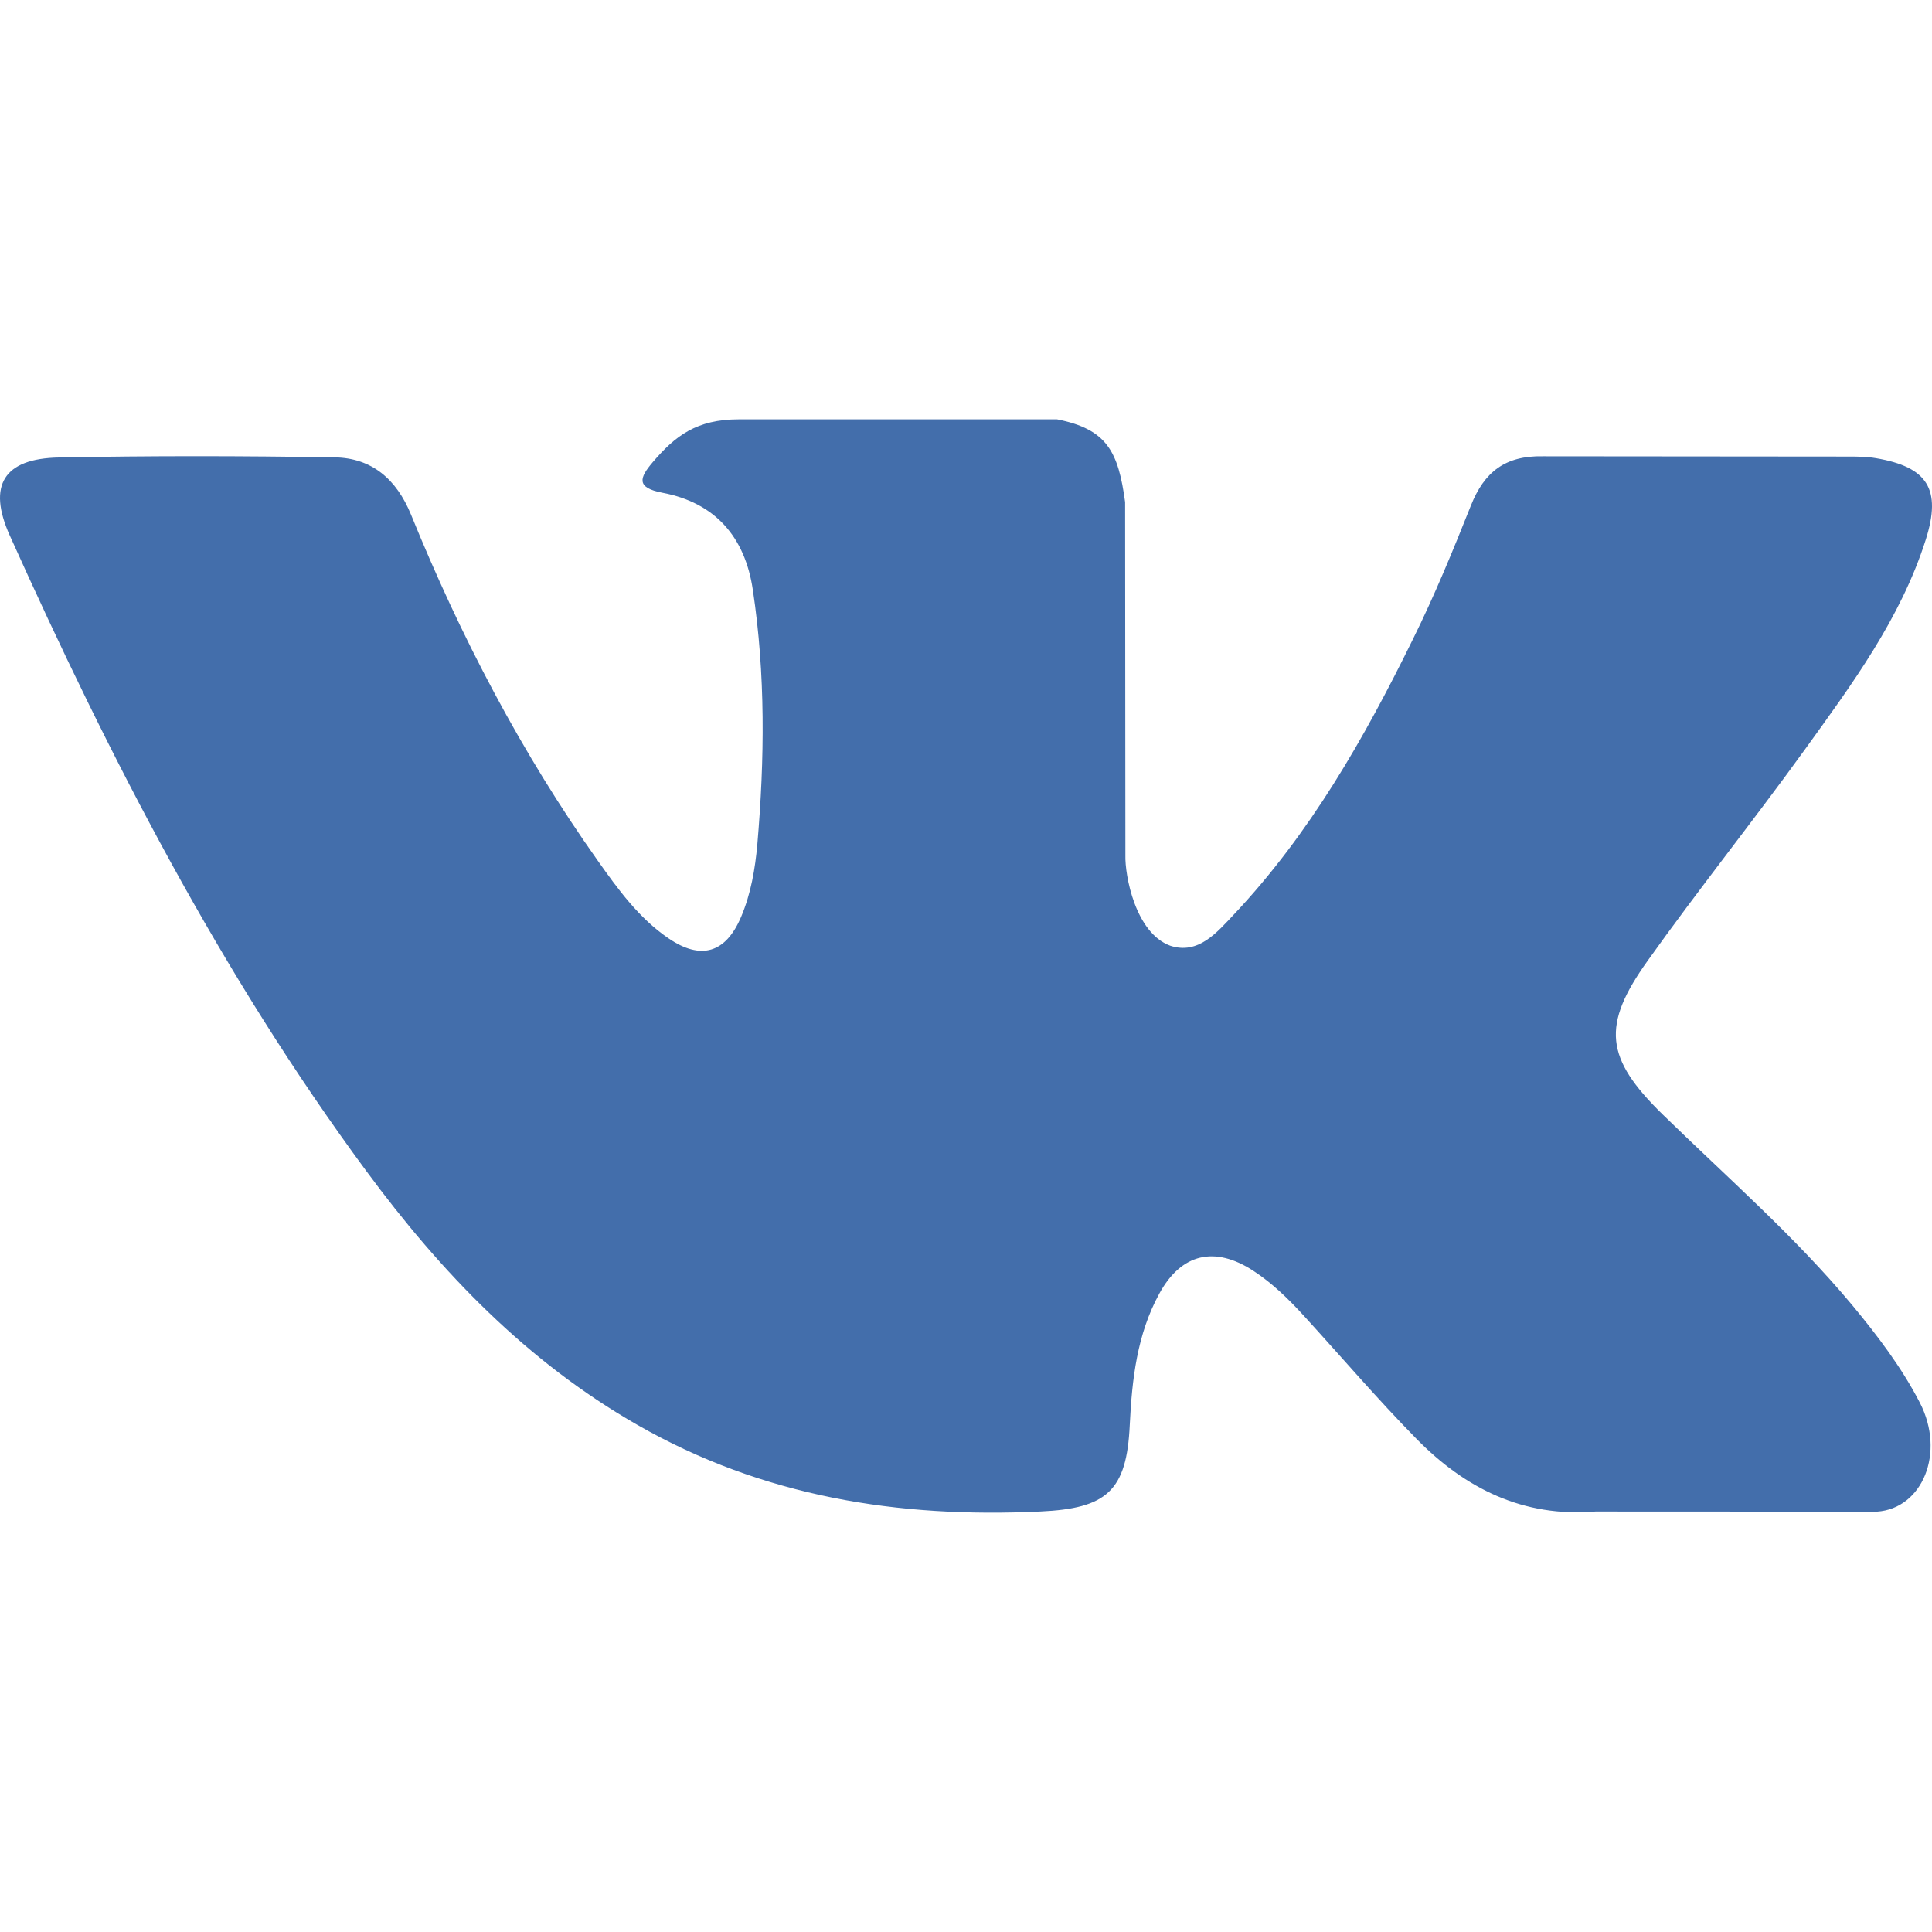
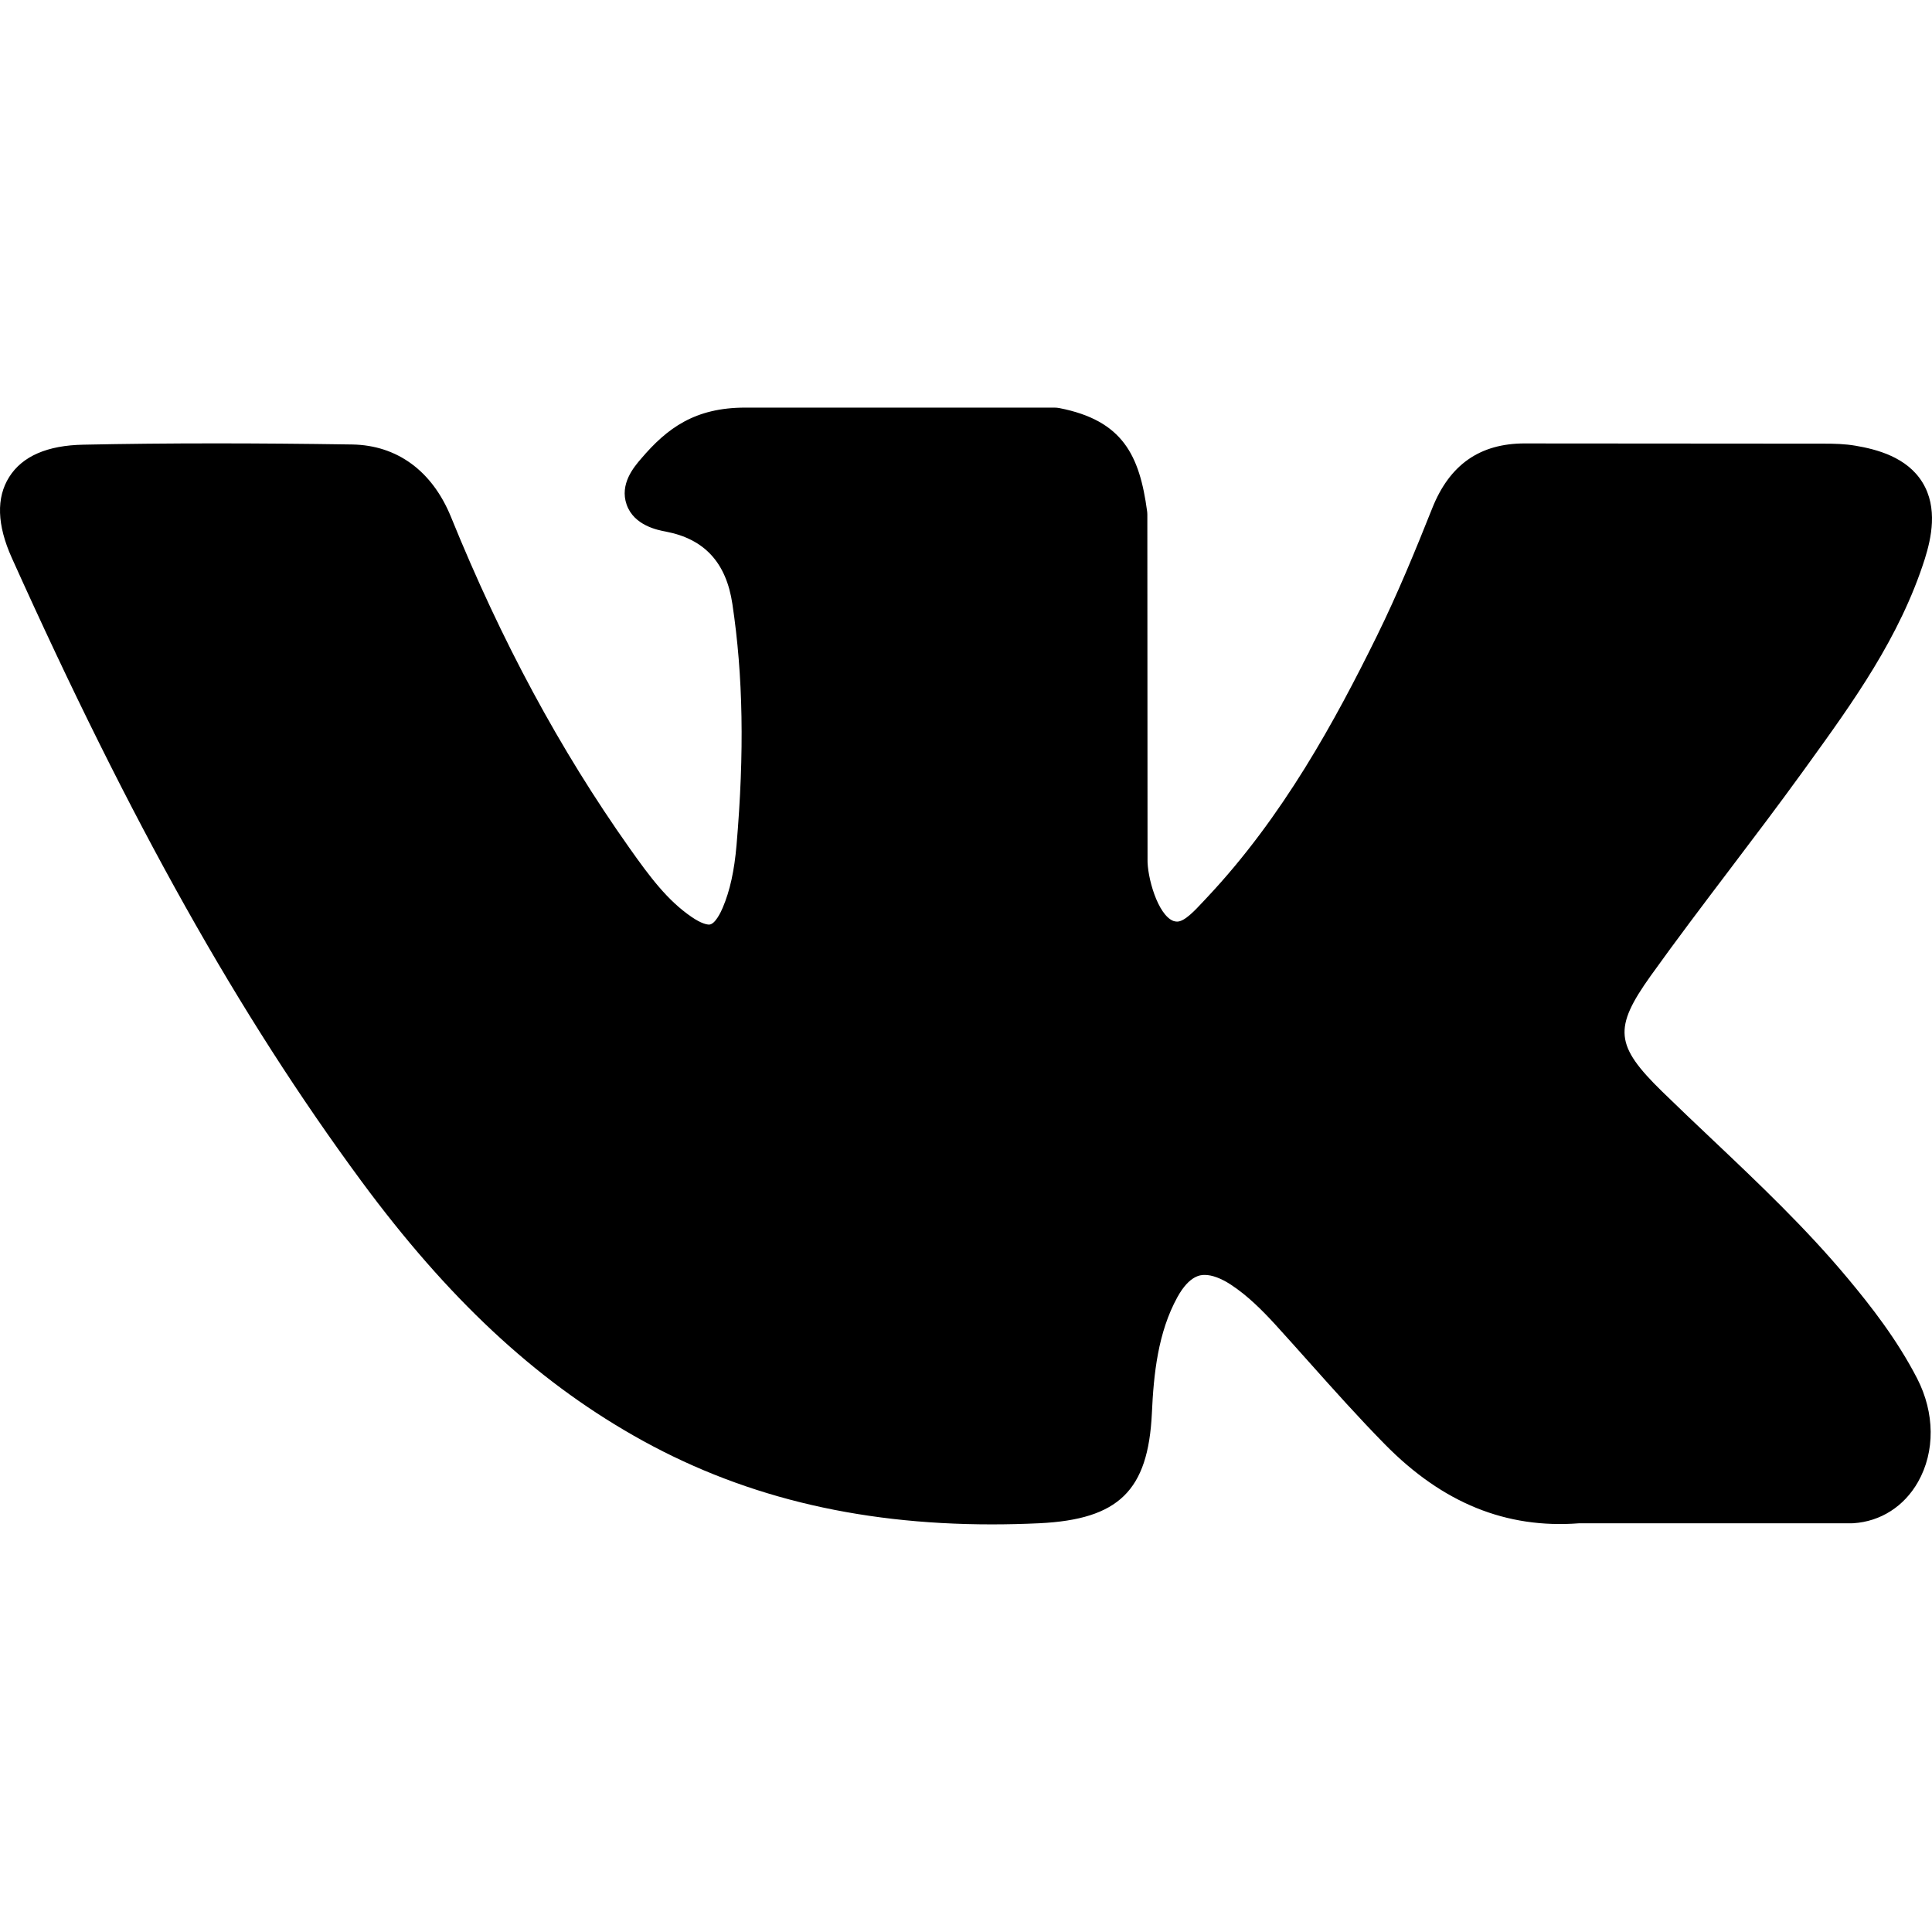
- <svg xmlns="http://www.w3.org/2000/svg" version="1.1" id="Layer_1" x="0px" y="0px" viewBox="0 0 512 512" style="enable-background:new 0 0 512 512;" xml:space="preserve">
-   <path style="fill:#436EAB;" d="M440.649,295.361c16.984,16.582,34.909,32.182,50.142,50.436  c6.729,8.112,13.099,16.482,17.973,25.896c6.906,13.382,0.651,28.108-11.348,28.907l-74.59-0.034  c-19.238,1.596-34.585-6.148-47.489-19.302c-10.327-10.519-19.891-21.714-29.821-32.588c-4.071-4.444-8.332-8.626-13.422-11.932  c-10.182-6.609-19.021-4.586-24.84,6.034c-5.926,10.802-7.271,22.762-7.853,34.8c-0.799,17.564-6.108,22.182-23.751,22.986  c-37.705,1.778-73.489-3.926-106.732-22.947c-29.308-16.768-52.034-40.441-71.816-67.24  C58.589,258.194,29.094,200.852,2.586,141.904c-5.967-13.281-1.603-20.41,13.051-20.663c24.333-0.473,48.663-0.439,73.025-0.034  c9.89,0.145,16.437,5.817,20.256,15.16c13.165,32.371,29.274,63.169,49.494,91.716c5.385,7.6,10.876,15.201,18.694,20.55  c8.65,5.923,15.236,3.96,19.305-5.676c2.582-6.11,3.713-12.691,4.295-19.234c1.928-22.513,2.182-44.988-1.199-67.422  c-2.076-14.001-9.962-23.065-23.933-25.714c-7.129-1.351-6.068-4.004-2.616-8.073c5.995-7.018,11.634-11.387,22.875-11.387h84.298  c13.271,2.619,16.218,8.581,18.035,21.934l0.072,93.637c-0.145,5.169,2.582,20.51,11.893,23.931  c7.452,2.436,12.364-3.526,16.836-8.251c20.183-21.421,34.588-46.737,47.457-72.951c5.711-11.527,10.622-23.497,15.381-35.458  c3.526-8.875,9.059-13.242,19.056-13.049l81.132,0.072c2.406,0,4.84,0.035,7.17,0.434c13.671,2.33,17.418,8.211,13.195,21.561  c-6.653,20.945-19.598,38.4-32.255,55.935c-13.53,18.721-28.001,36.802-41.418,55.634  C424.357,271.756,425.336,280.424,440.649,295.361L440.649,295.361z" />
+ <svg xmlns="http://www.w3.org/2000/svg" version="1.1" id="Capa_1" x="0px" y="0px" viewBox="0 0 363.301 363.301" style="enable-background:new 0 0 363.301 363.301;" xml:space="preserve">
+   <path d="M347.506,240.442c-7.91-9.495-16.899-18.005-25.592-26.235c-3.091-2.927-6.287-5.953-9.368-8.962  c-8.845-8.648-9.167-11.897-2.164-21.72c4.845-6.771,9.982-13.551,14.95-20.108c4.506-5.949,9.166-12.101,13.632-18.273l0.917-1.269  c8.536-11.811,17.364-24.024,22.062-38.757c1.22-3.887,2.501-9.607-0.428-14.39c-2.927-4.779-8.605-6.237-12.622-6.918  c-1.987-0.337-3.96-0.383-5.791-0.383l-55.901-0.04l-0.462-0.004c-8.452,0-14.148,3.983-17.412,12.178  c-3.116,7.83-6.539,16.168-10.445,24.096c-7.773,15.787-17.645,33.97-31.93,49.135l-0.604,0.645  c-1.687,1.813-3.598,3.866-4.995,3.866c-0.214,0-0.447-0.041-0.711-0.124c-2.959-1.153-4.945-8.316-4.855-11.648  c0.001-0.046,0.002-0.092,0.002-0.138l-0.039-64.61c0-0.224-0.016-0.446-0.045-0.668c-1.422-10.503-4.572-17.041-16.474-19.372  c-0.316-0.063-0.639-0.094-0.961-0.094h-58.126c-9.47,0-14.688,3.849-19.593,9.61c-1.324,1.54-4.08,4.746-2.714,8.635  c1.386,3.947,5.885,4.791,7.35,5.065c7.272,1.384,11.371,5.832,12.532,13.604c2.027,13.496,2.276,27.901,0.784,45.334  c-0.416,4.845-1.239,8.587-2.595,11.784c-0.315,0.746-1.432,3.181-2.571,3.182c-0.362,0-1.409-0.142-3.316-1.456  c-4.509-3.089-7.808-7.497-11.654-12.942c-13.084-18.491-24.065-38.861-33.575-62.288c-3.527-8.624-10.114-13.452-18.556-13.594  c-9.276-0.141-17.686-0.209-25.707-0.209c-8.764,0-16.889,0.081-24.823,0.246C8.914,83.74,4.216,85.776,1.744,89.676  c-2.476,3.903-2.315,9.03,0.479,15.236c22.366,49.723,42.645,85.876,65.755,117.228c16.193,21.938,32.435,37.123,51.109,47.784  c19.674,11.255,41.722,16.727,67.402,16.727c2.911,0,5.921-0.071,8.956-0.213c14.922-0.727,20.458-6.128,21.158-20.657  c0.333-7.425,1.145-15.212,4.795-21.853c2.304-4.184,4.452-4.184,5.158-4.184c1.36,0,3.046,0.626,4.857,1.799  c3.248,2.12,6.033,4.96,8.316,7.441c2.149,2.357,4.274,4.738,6.401,7.12c4.59,5.141,9.336,10.456,14.294,15.497  c10.852,11.041,22.807,15.897,36.538,14.843h51.252c0.109,0,0.219-0.004,0.328-0.011c5.107-0.337,9.53-3.17,12.135-7.772  c3.227-5.701,3.162-12.974-0.174-19.46C356.718,251.867,351.808,245.601,347.506,240.442z" />
  <g>
</g>
  <g>
</g>
  <g>
</g>
  <g>
</g>
  <g>
</g>
  <g>
</g>
  <g>
</g>
  <g>
</g>
  <g>
</g>
  <g>
</g>
  <g>
</g>
  <g>
</g>
  <g>
</g>
  <g>
</g>
  <g>
</g>
</svg>
